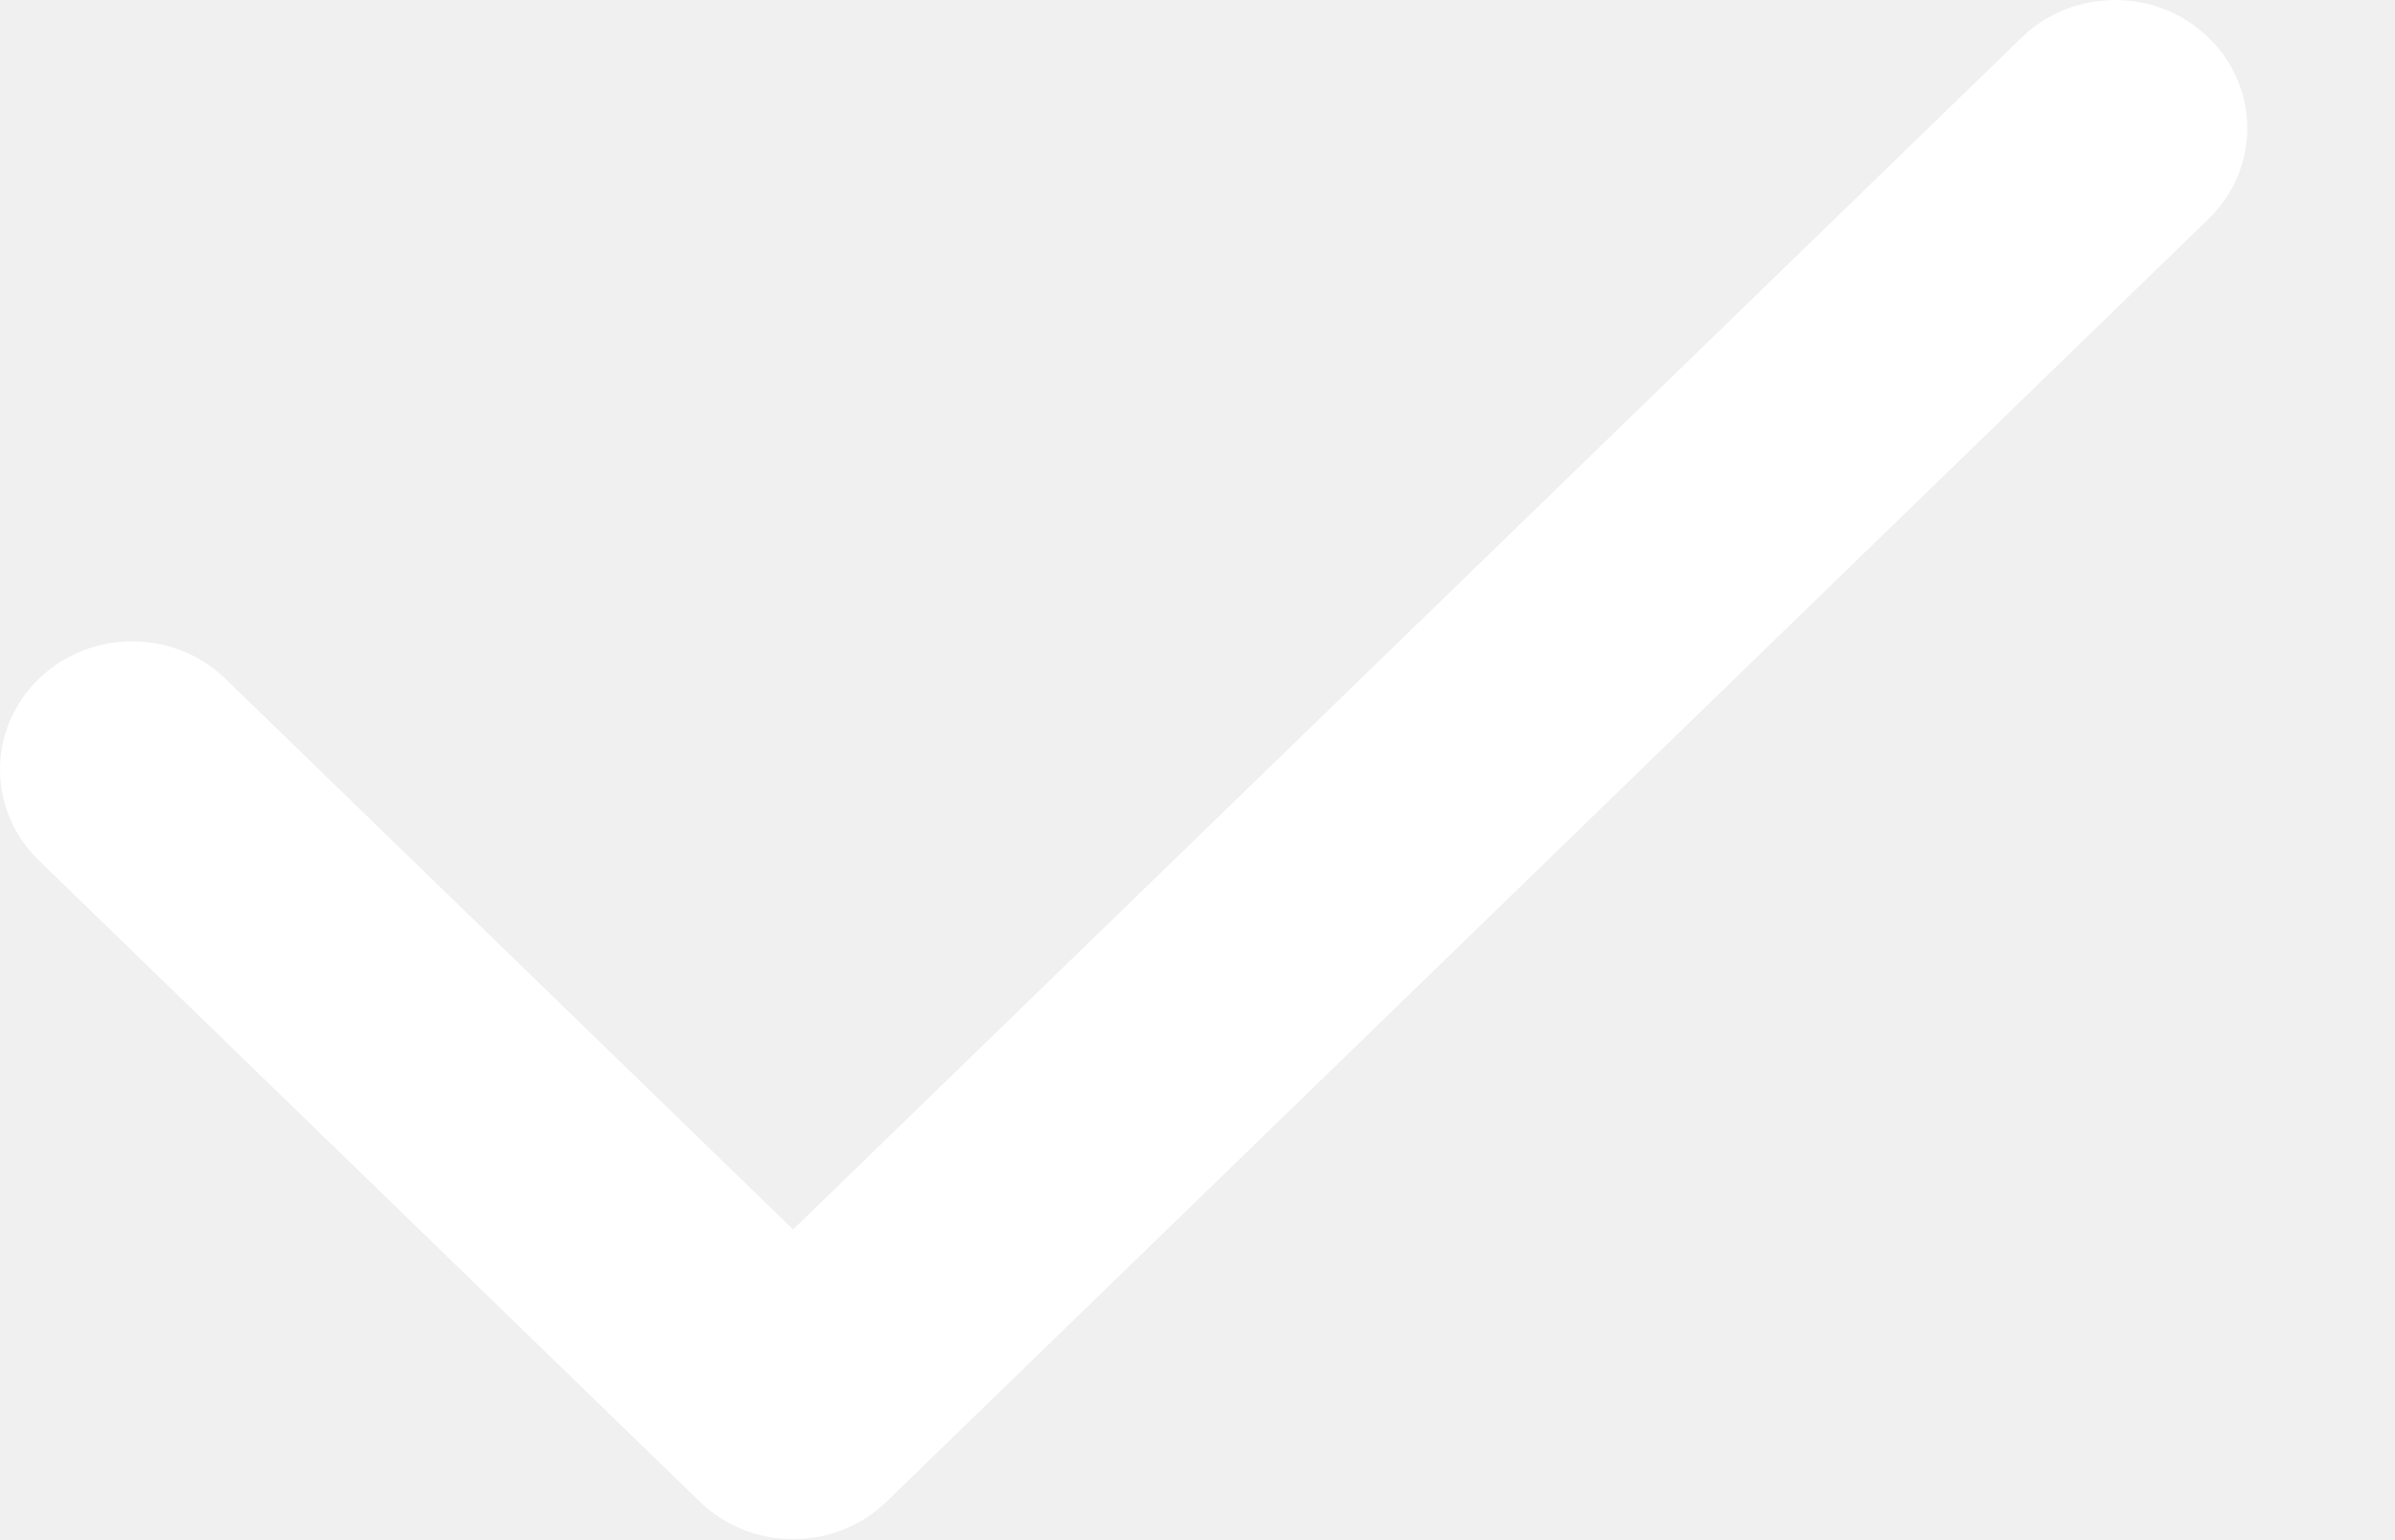
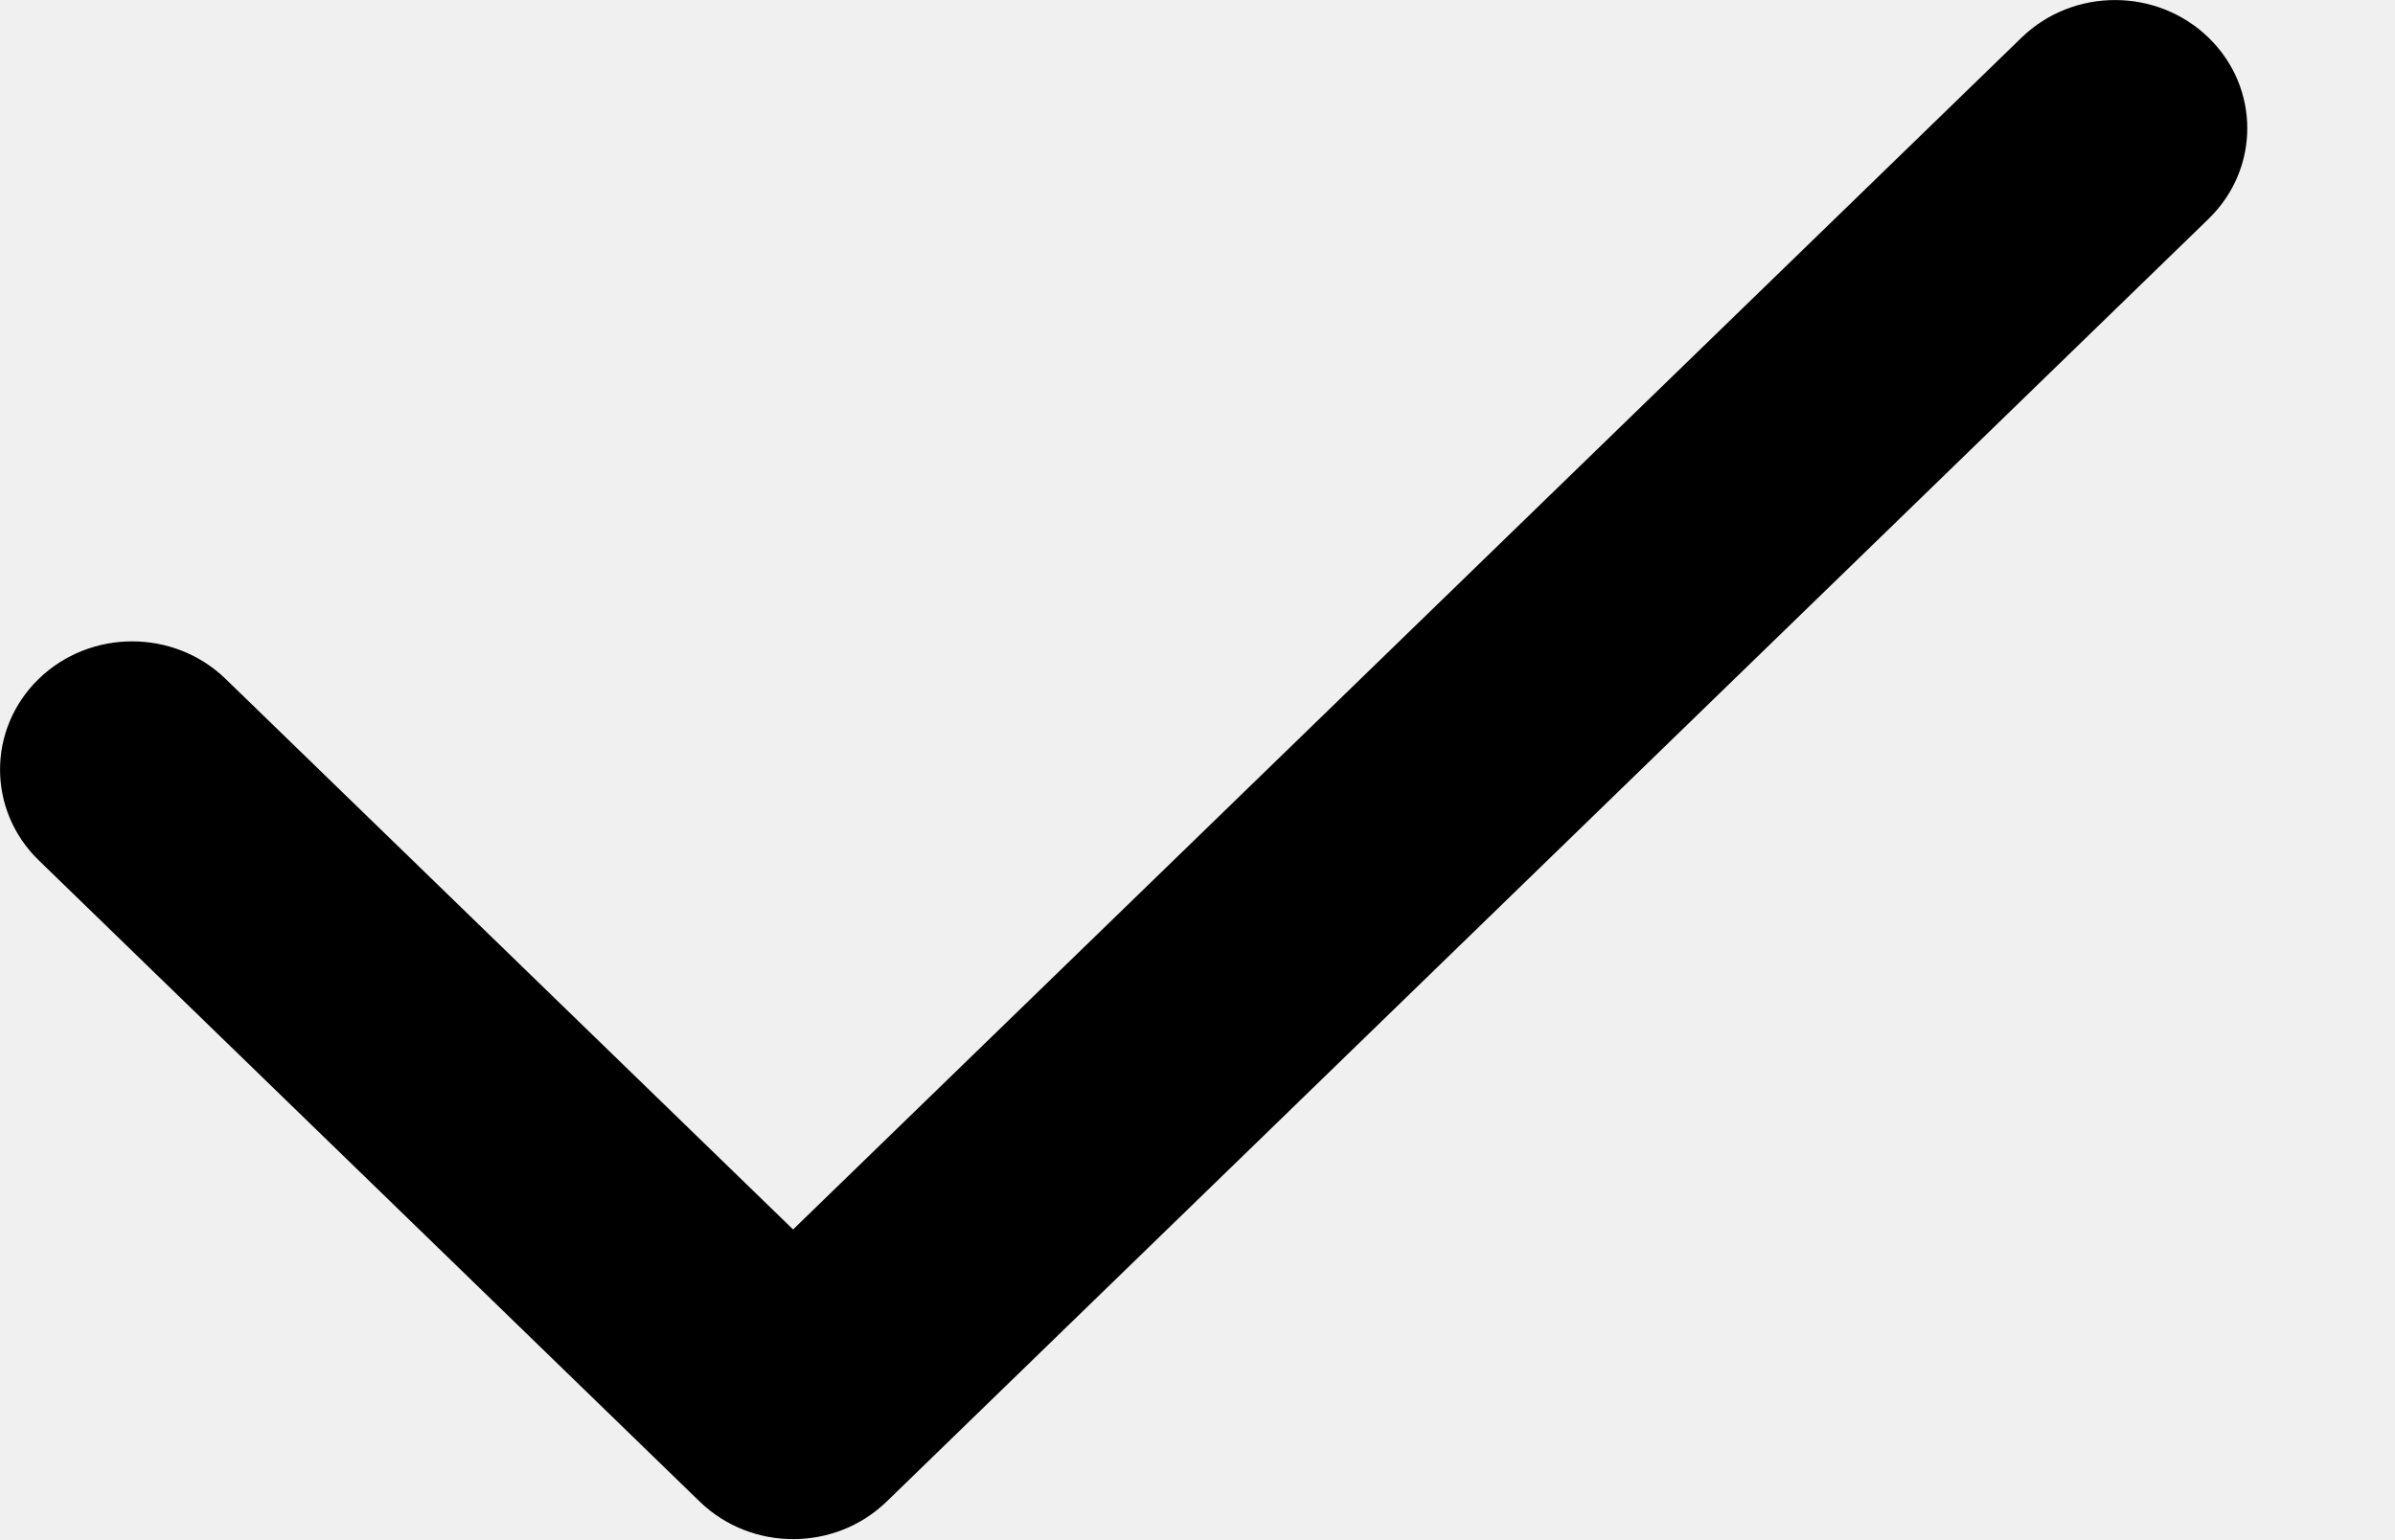
<svg xmlns="http://www.w3.org/2000/svg" width="14" height="9" viewBox="0 0 14 9" fill="none">
-   <path d="M12.91 1.28C13.212 0.987 13.212 0.513 12.91 0.22C12.608 -0.073 12.119 -0.073 11.817 0.22L4.636 7.189L1.319 3.97C1.017 3.677 0.528 3.677 0.226 3.97C-0.075 4.263 -0.075 4.737 0.226 5.03L4.09 8.78C4.392 9.073 4.881 9.073 5.183 8.78L12.91 1.28Z" fill="white" />
+   <path d="M12.91 1.28C13.212 0.987 13.212 0.513 12.91 0.22C12.608 -0.073 12.119 -0.073 11.817 0.22L4.636 7.189L1.319 3.97C1.017 3.677 0.528 3.677 0.226 3.97C-0.075 4.263 -0.075 4.737 0.226 5.03L4.09 8.78C4.392 9.073 4.881 9.073 5.183 8.78L12.91 1.28Z" fill="currentColor" />
</svg>
